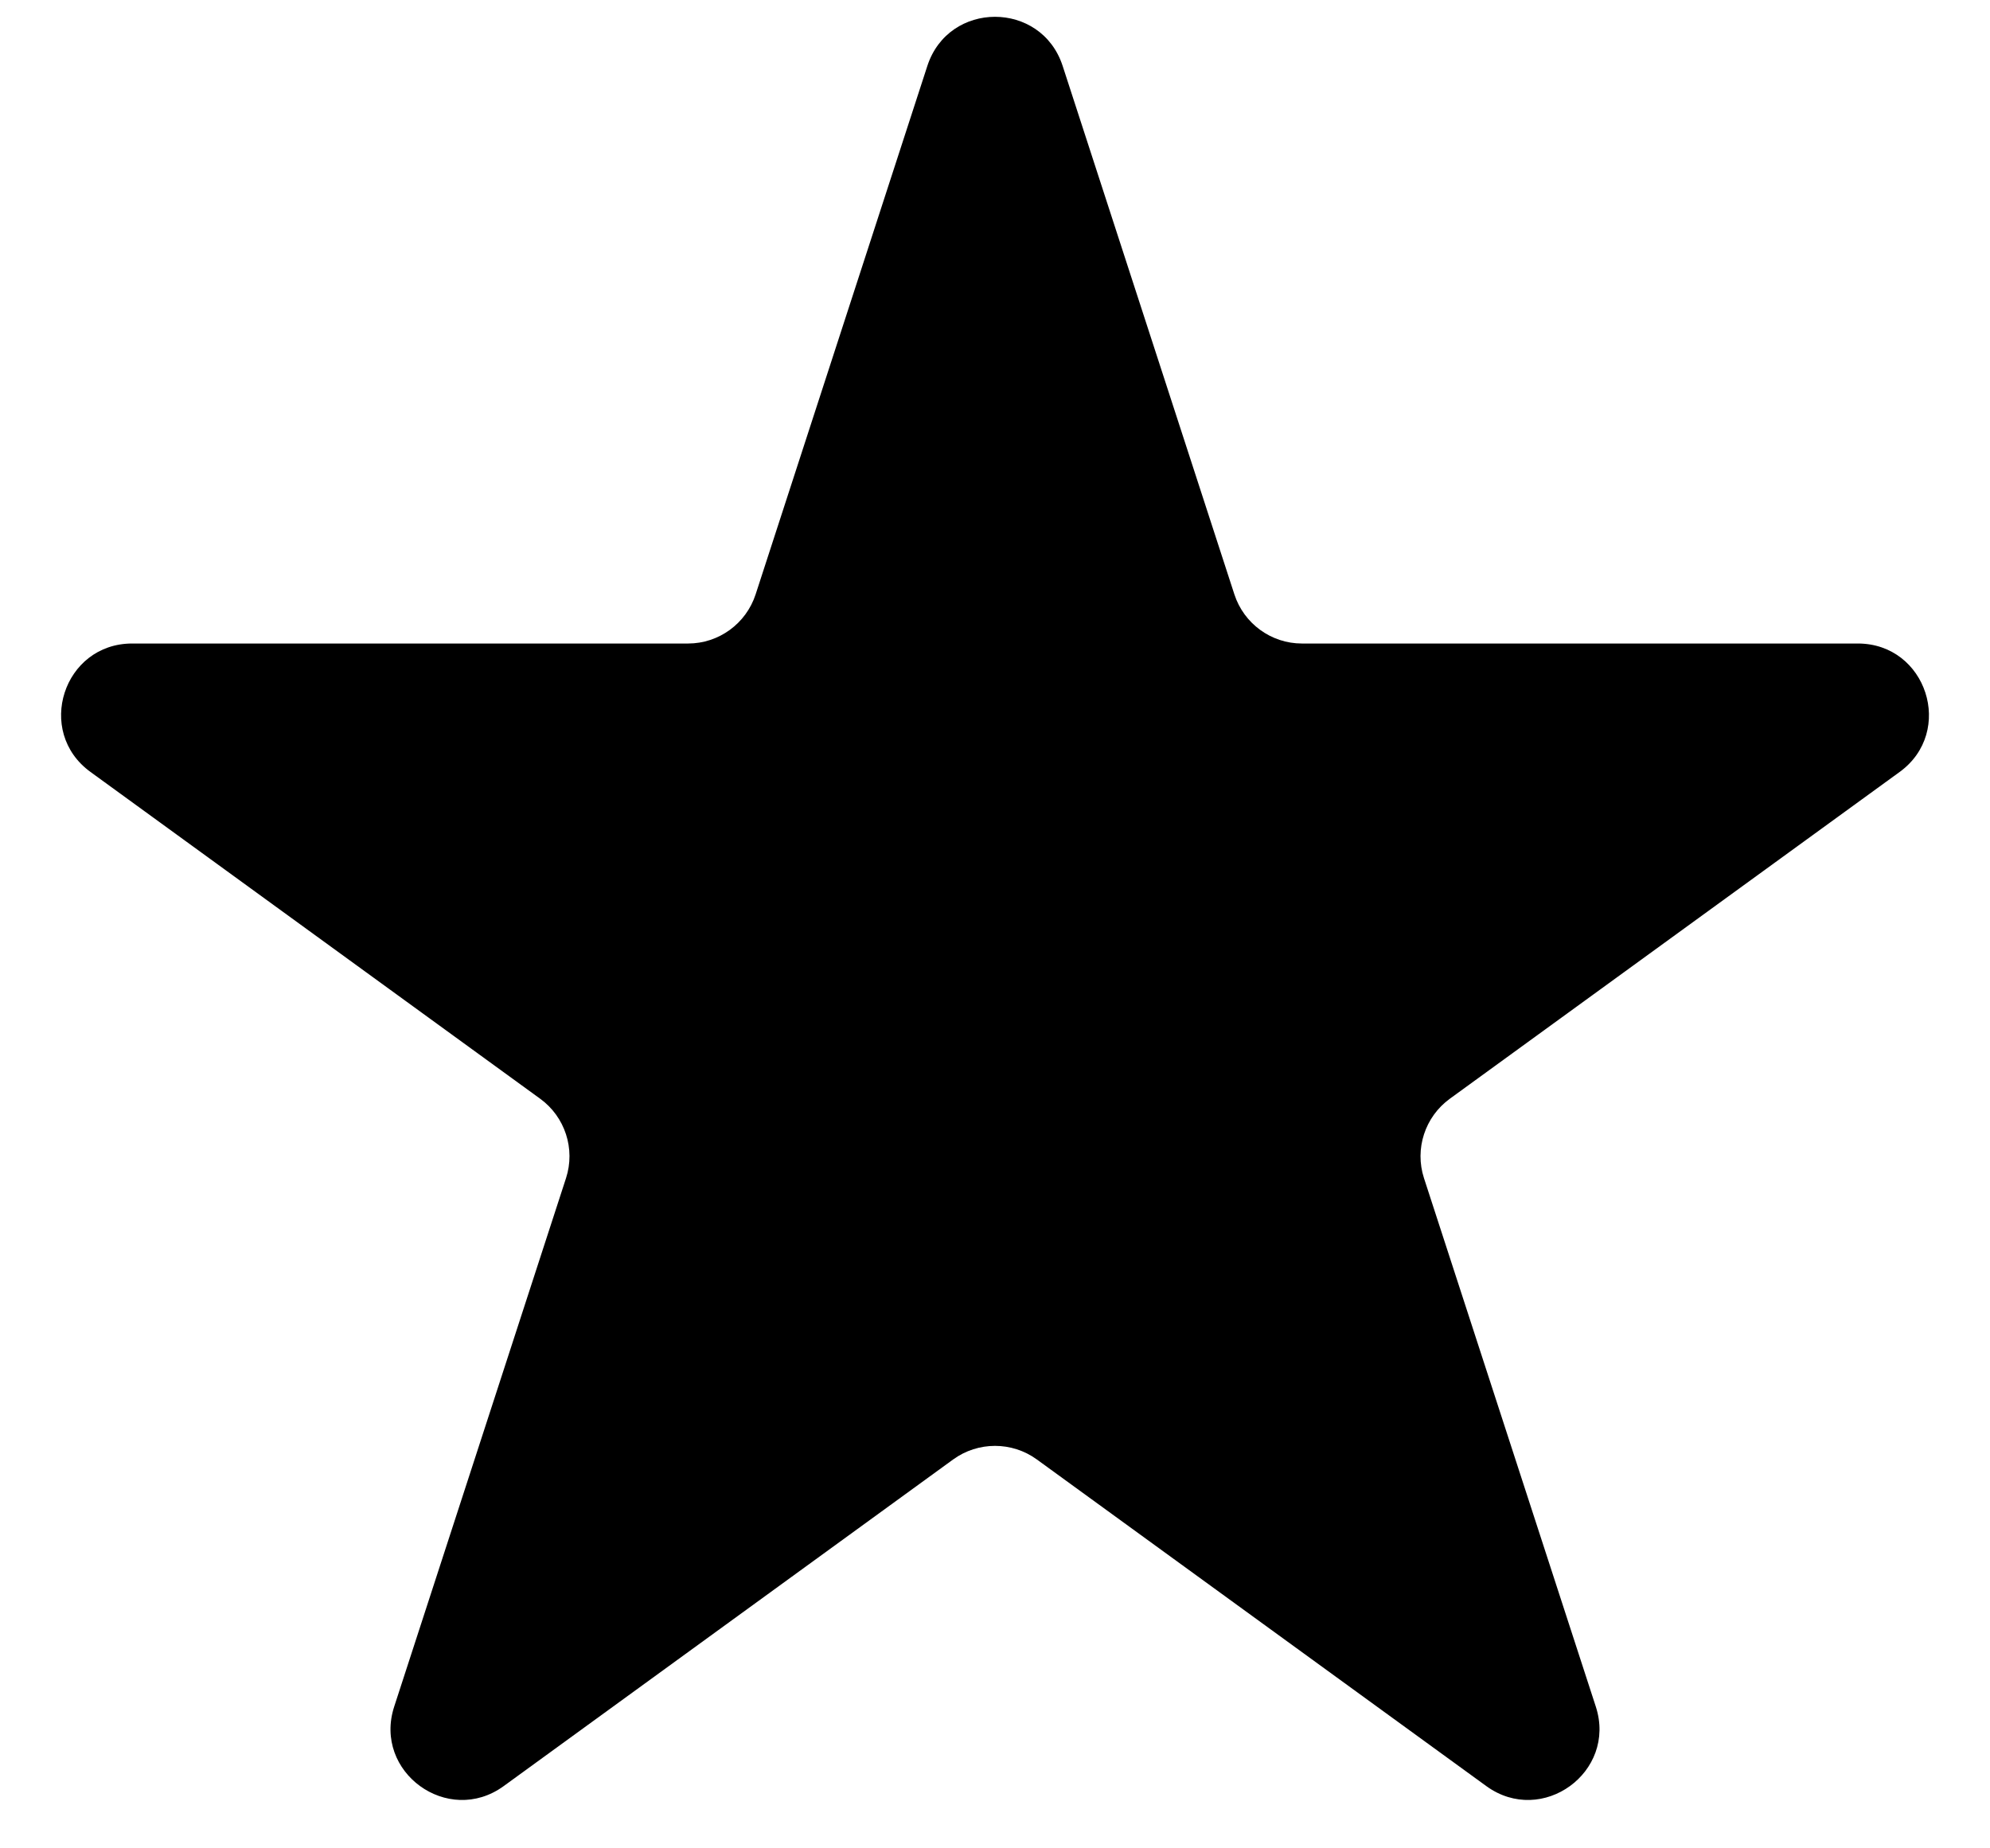
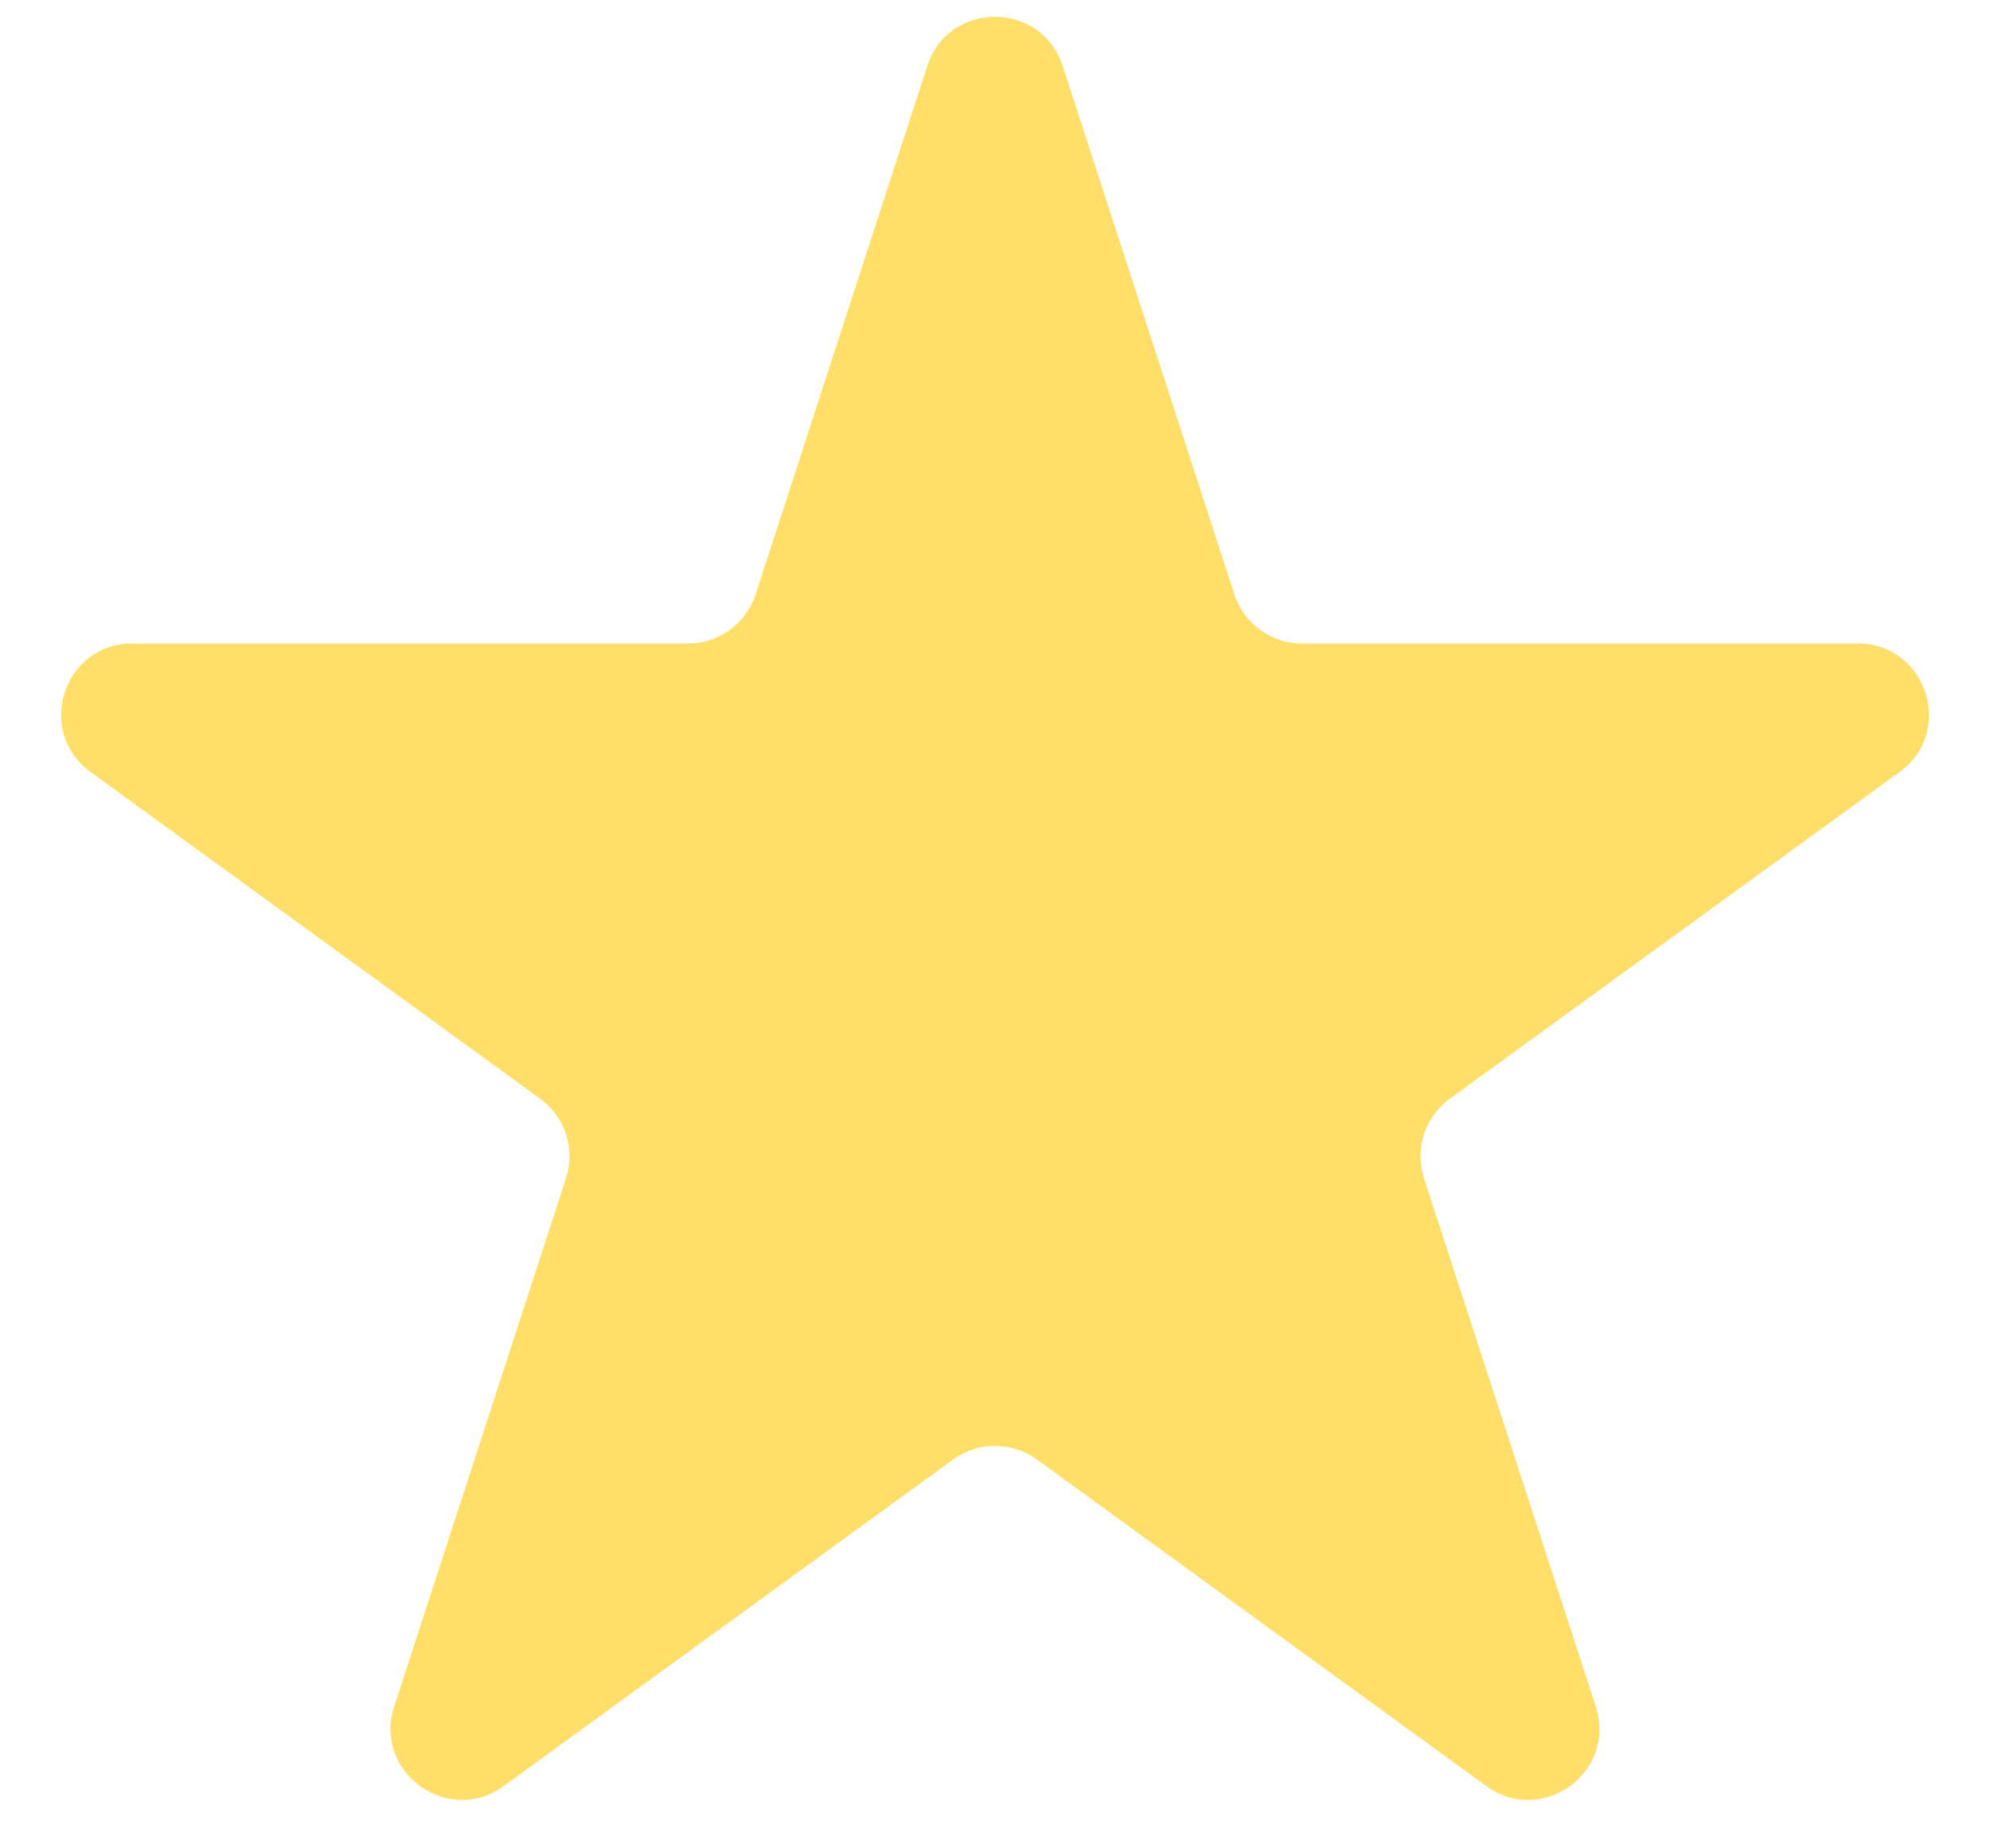
<svg xmlns="http://www.w3.org/2000/svg" viewBox="0 0 14 13" fill="none">
-   <path d="M6.524 0.464C6.674 0.003 7.326 0.003 7.476 0.464L8.684 4.182C8.751 4.388 8.943 4.528 9.159 4.528H13.07C13.554 4.528 13.755 5.148 13.364 5.432L10.2 7.731C10.025 7.858 9.951 8.084 10.018 8.29L11.227 12.009C11.376 12.469 10.849 12.852 10.457 12.568L7.294 10.269C7.119 10.142 6.881 10.142 6.706 10.269L3.543 12.568C3.151 12.852 2.624 12.469 2.773 12.009L3.982 8.29C4.049 8.084 3.975 7.858 3.8 7.731L0.637 5.432C0.245 5.148 0.446 4.528 0.93 4.528H4.841C5.057 4.528 5.249 4.388 5.316 4.182L6.524 0.464Z" fill="currentColor" />
+   <path d="M6.524 0.464C6.674 0.003 7.326 0.003 7.476 0.464L8.684 4.182C8.751 4.388 8.943 4.528 9.159 4.528H13.07C13.554 4.528 13.755 5.148 13.364 5.432L10.2 7.731C10.025 7.858 9.951 8.084 10.018 8.29L11.227 12.009C11.376 12.469 10.849 12.852 10.457 12.568L7.294 10.269C7.119 10.142 6.881 10.142 6.706 10.269L3.543 12.568C3.151 12.852 2.624 12.469 2.773 12.009L3.982 8.29C4.049 8.084 3.975 7.858 3.8 7.731L0.637 5.432C0.245 5.148 0.446 4.528 0.93 4.528H4.841C5.057 4.528 5.249 4.388 5.316 4.182L6.524 0.464Z" fill="#FFDE6A" />
</svg>
